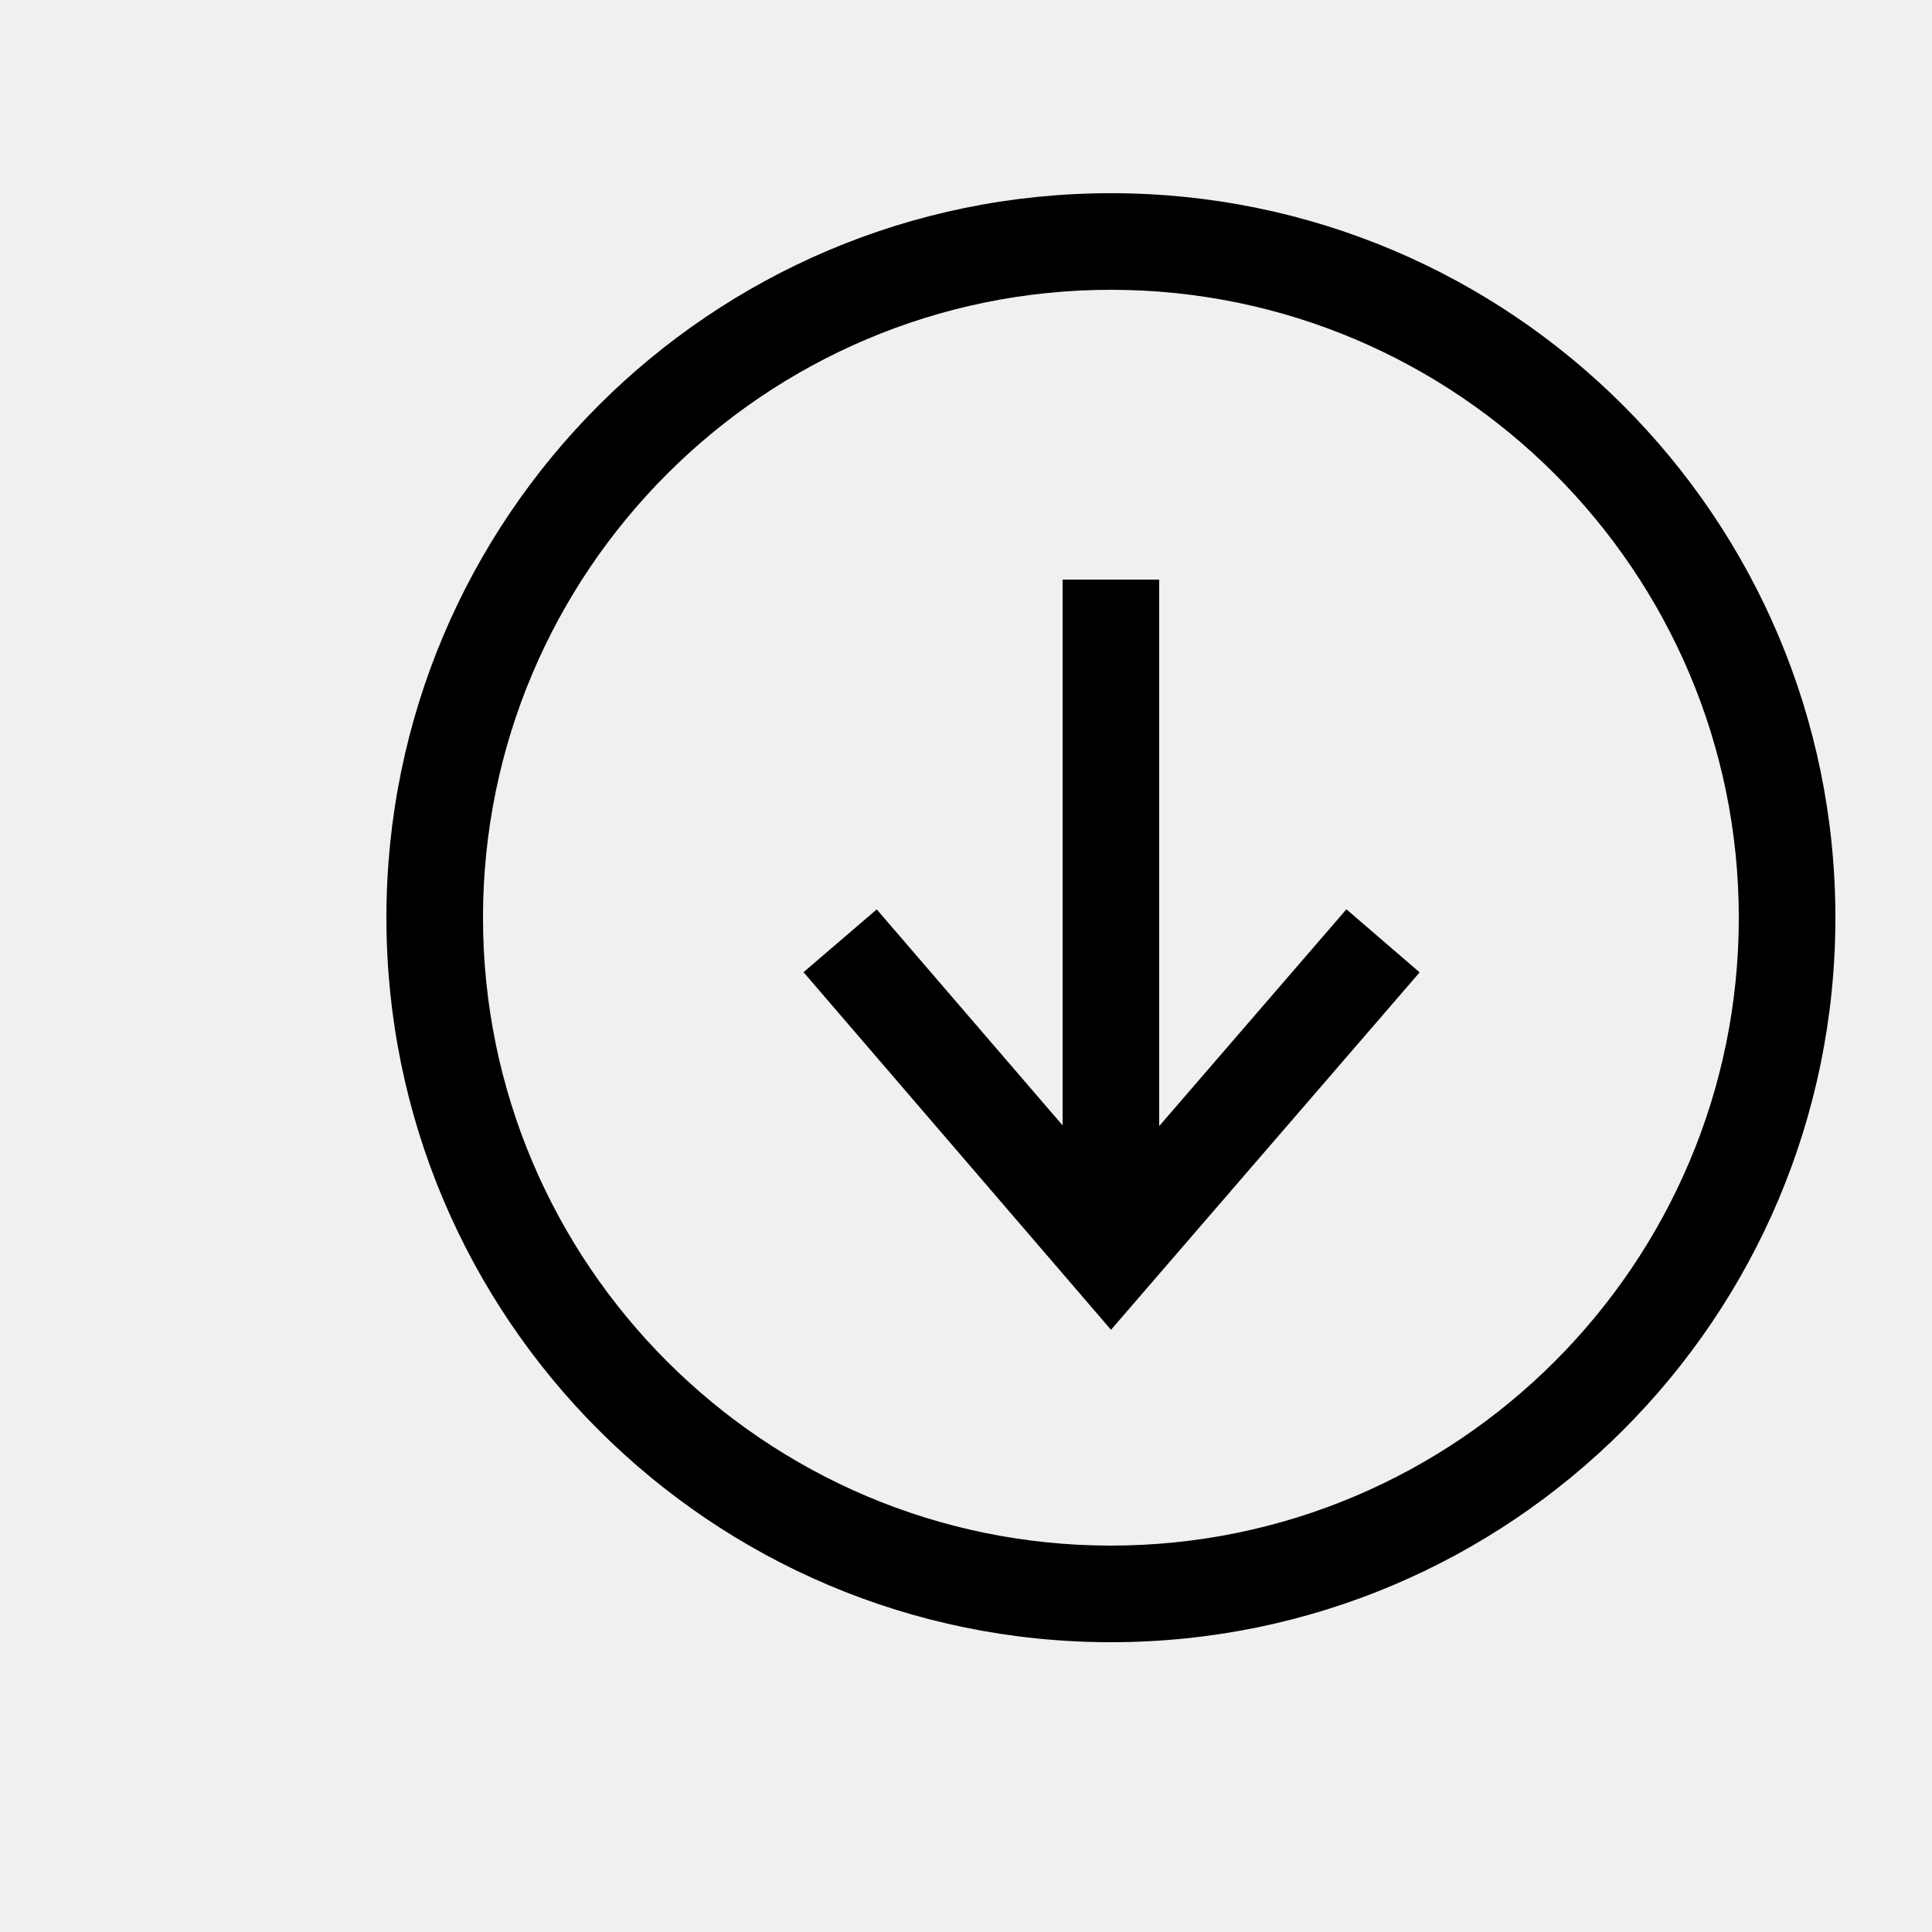
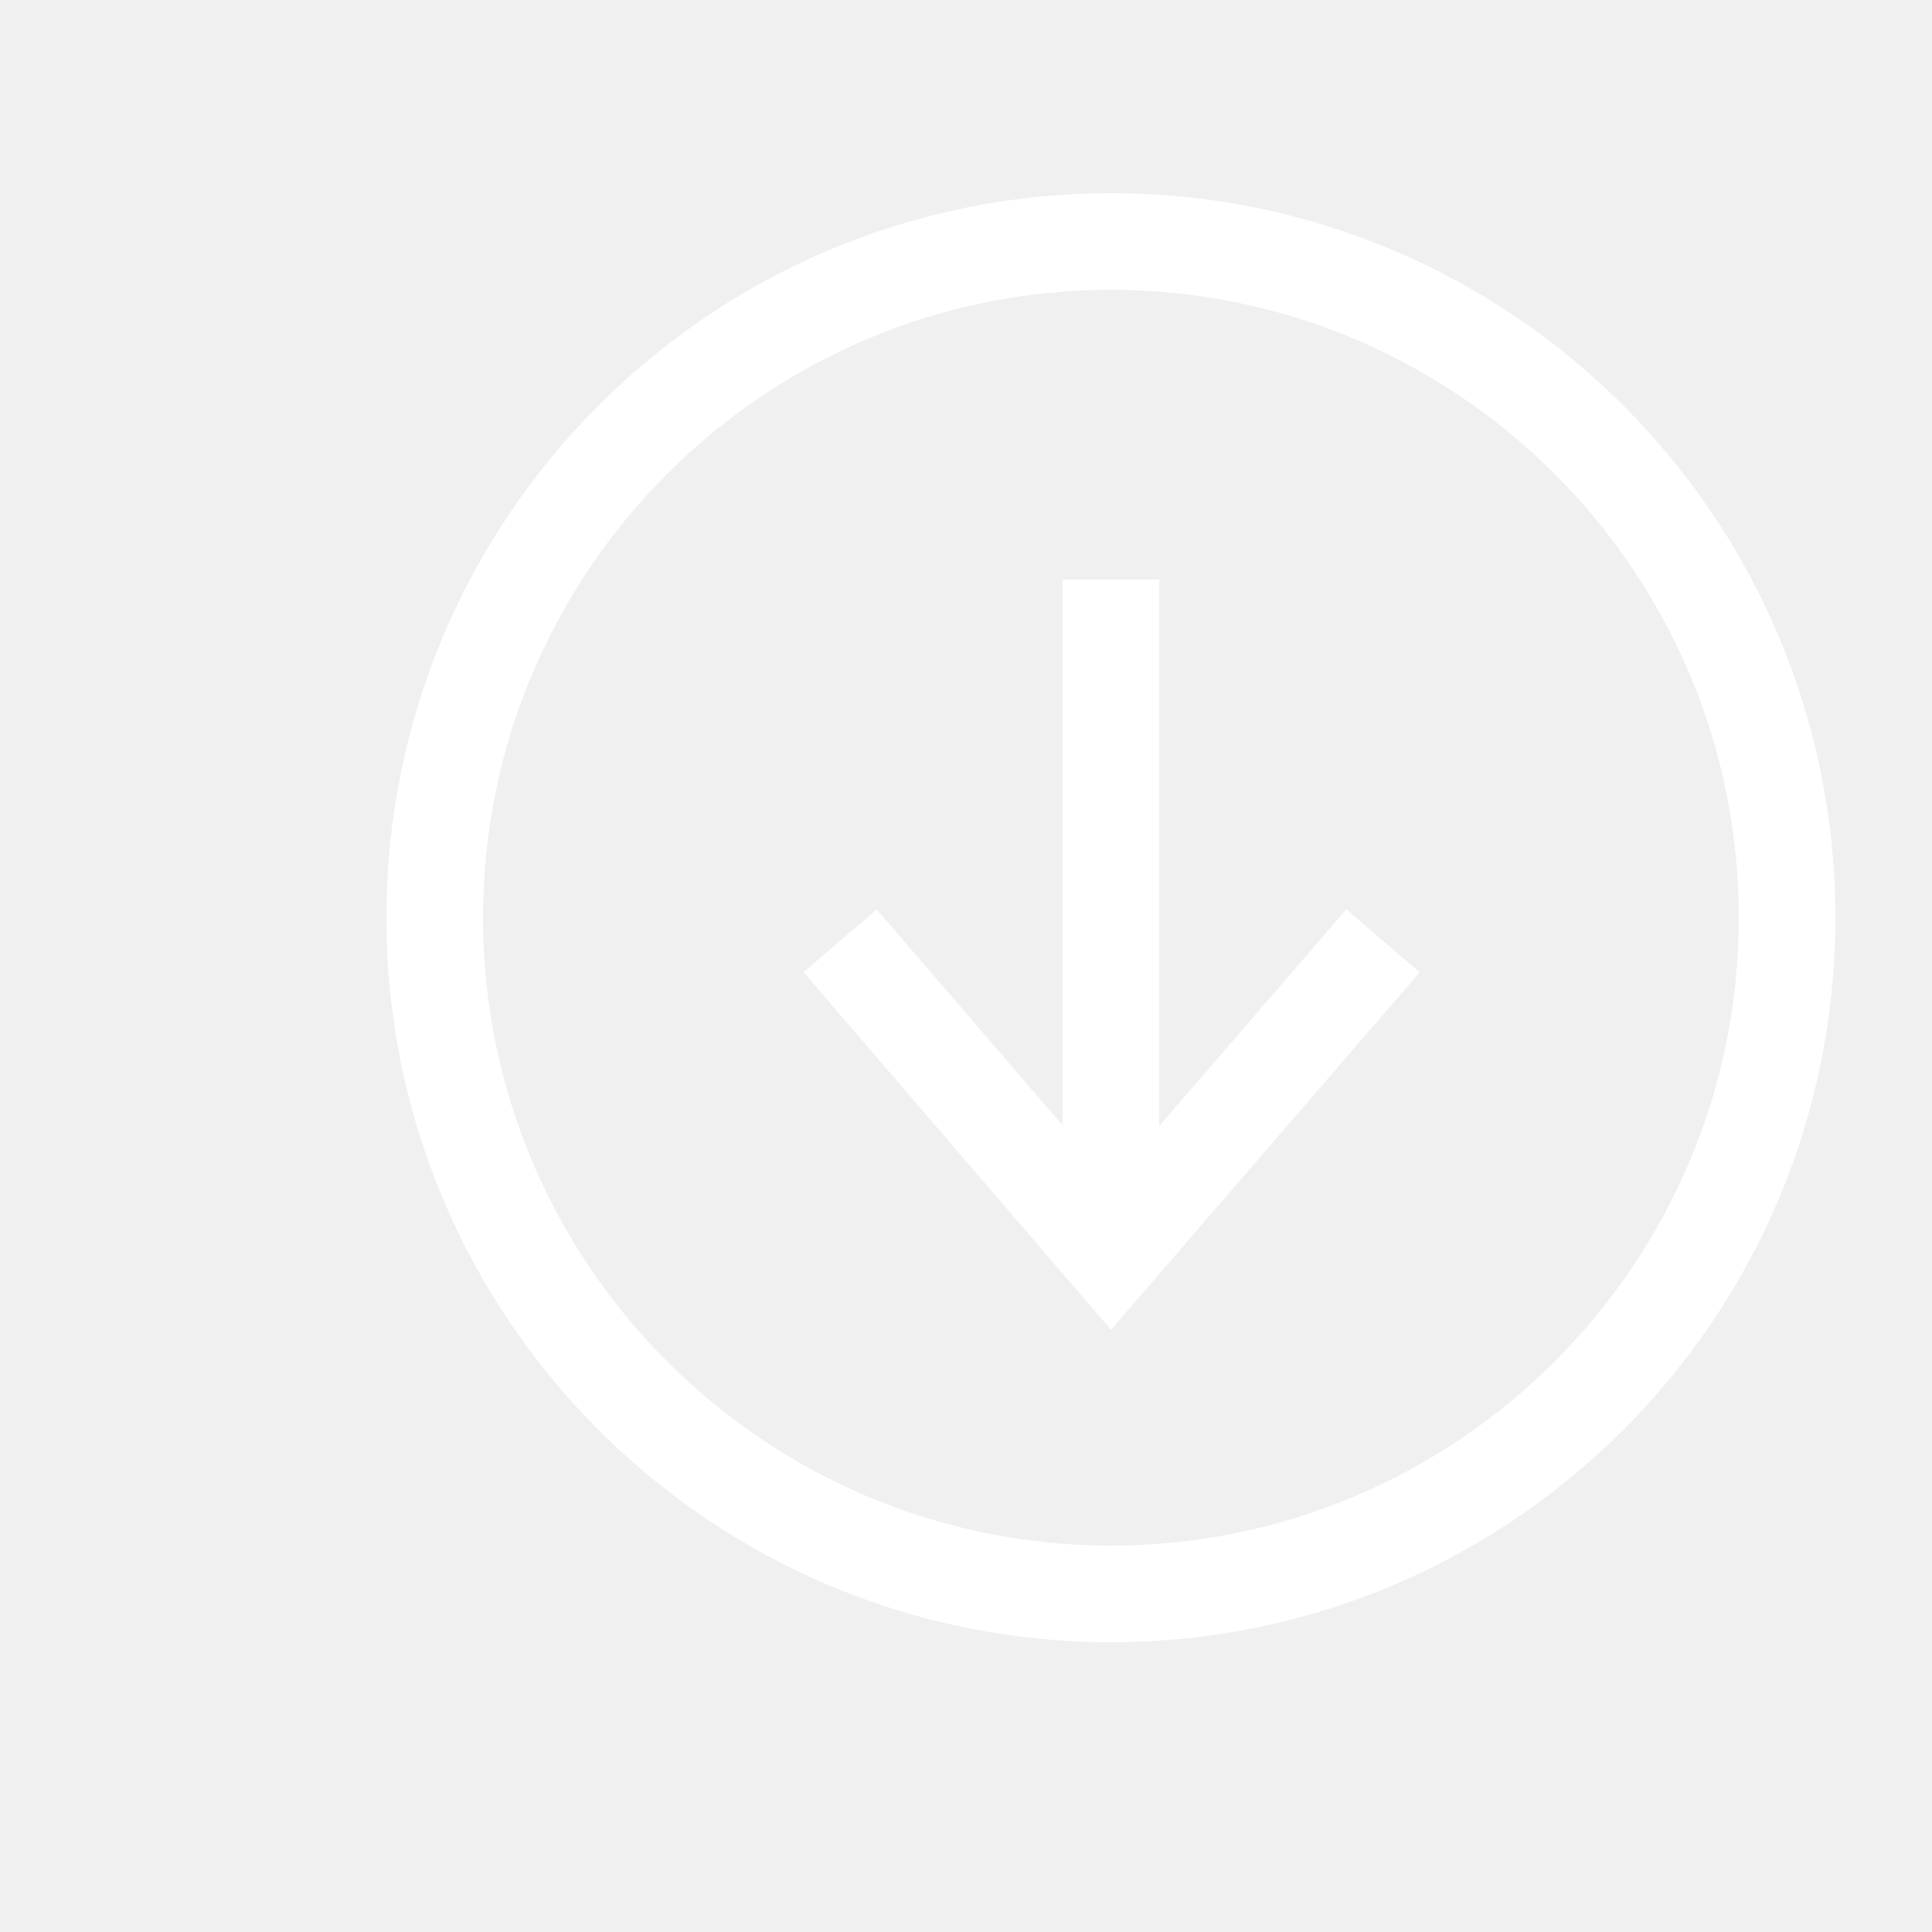
<svg xmlns="http://www.w3.org/2000/svg" viewBox="0 0 20 20">
-   <path d="M12 11.657V6h-1v5.65L9.076 9.414l-.758.65 3.183 3.702 3.195-3.7-.758-.653L12 11.657zM11.5 2C7.358 2 4 5.358 4 9.5c0 4.142 3.358 7.5 7.5 7.5 4.142 0 7.5-3.358 7.5-7.5C19 5.358 15.642 2 11.5 2zm0 14C7.916 16 5 13.084 5 9.5S7.916 3 11.5 3 18 5.916 18 9.5 15.084 16 11.5 16z" fill="#000" fill-rule="evenodd" />
+   <path d="M12 11.657V6h-1v5.65L9.076 9.414l-.758.65 3.183 3.702 3.195-3.7-.758-.653L12 11.657zM11.5 2C7.358 2 4 5.358 4 9.5c0 4.142 3.358 7.5 7.5 7.5 4.142 0 7.5-3.358 7.5-7.5C19 5.358 15.642 2 11.5 2zm0 14C7.916 16 5 13.084 5 9.5S7.916 3 11.5 3 18 5.916 18 9.5 15.084 16 11.5 16z" fill="#fff" fill-rule="evenodd" />
</svg>
